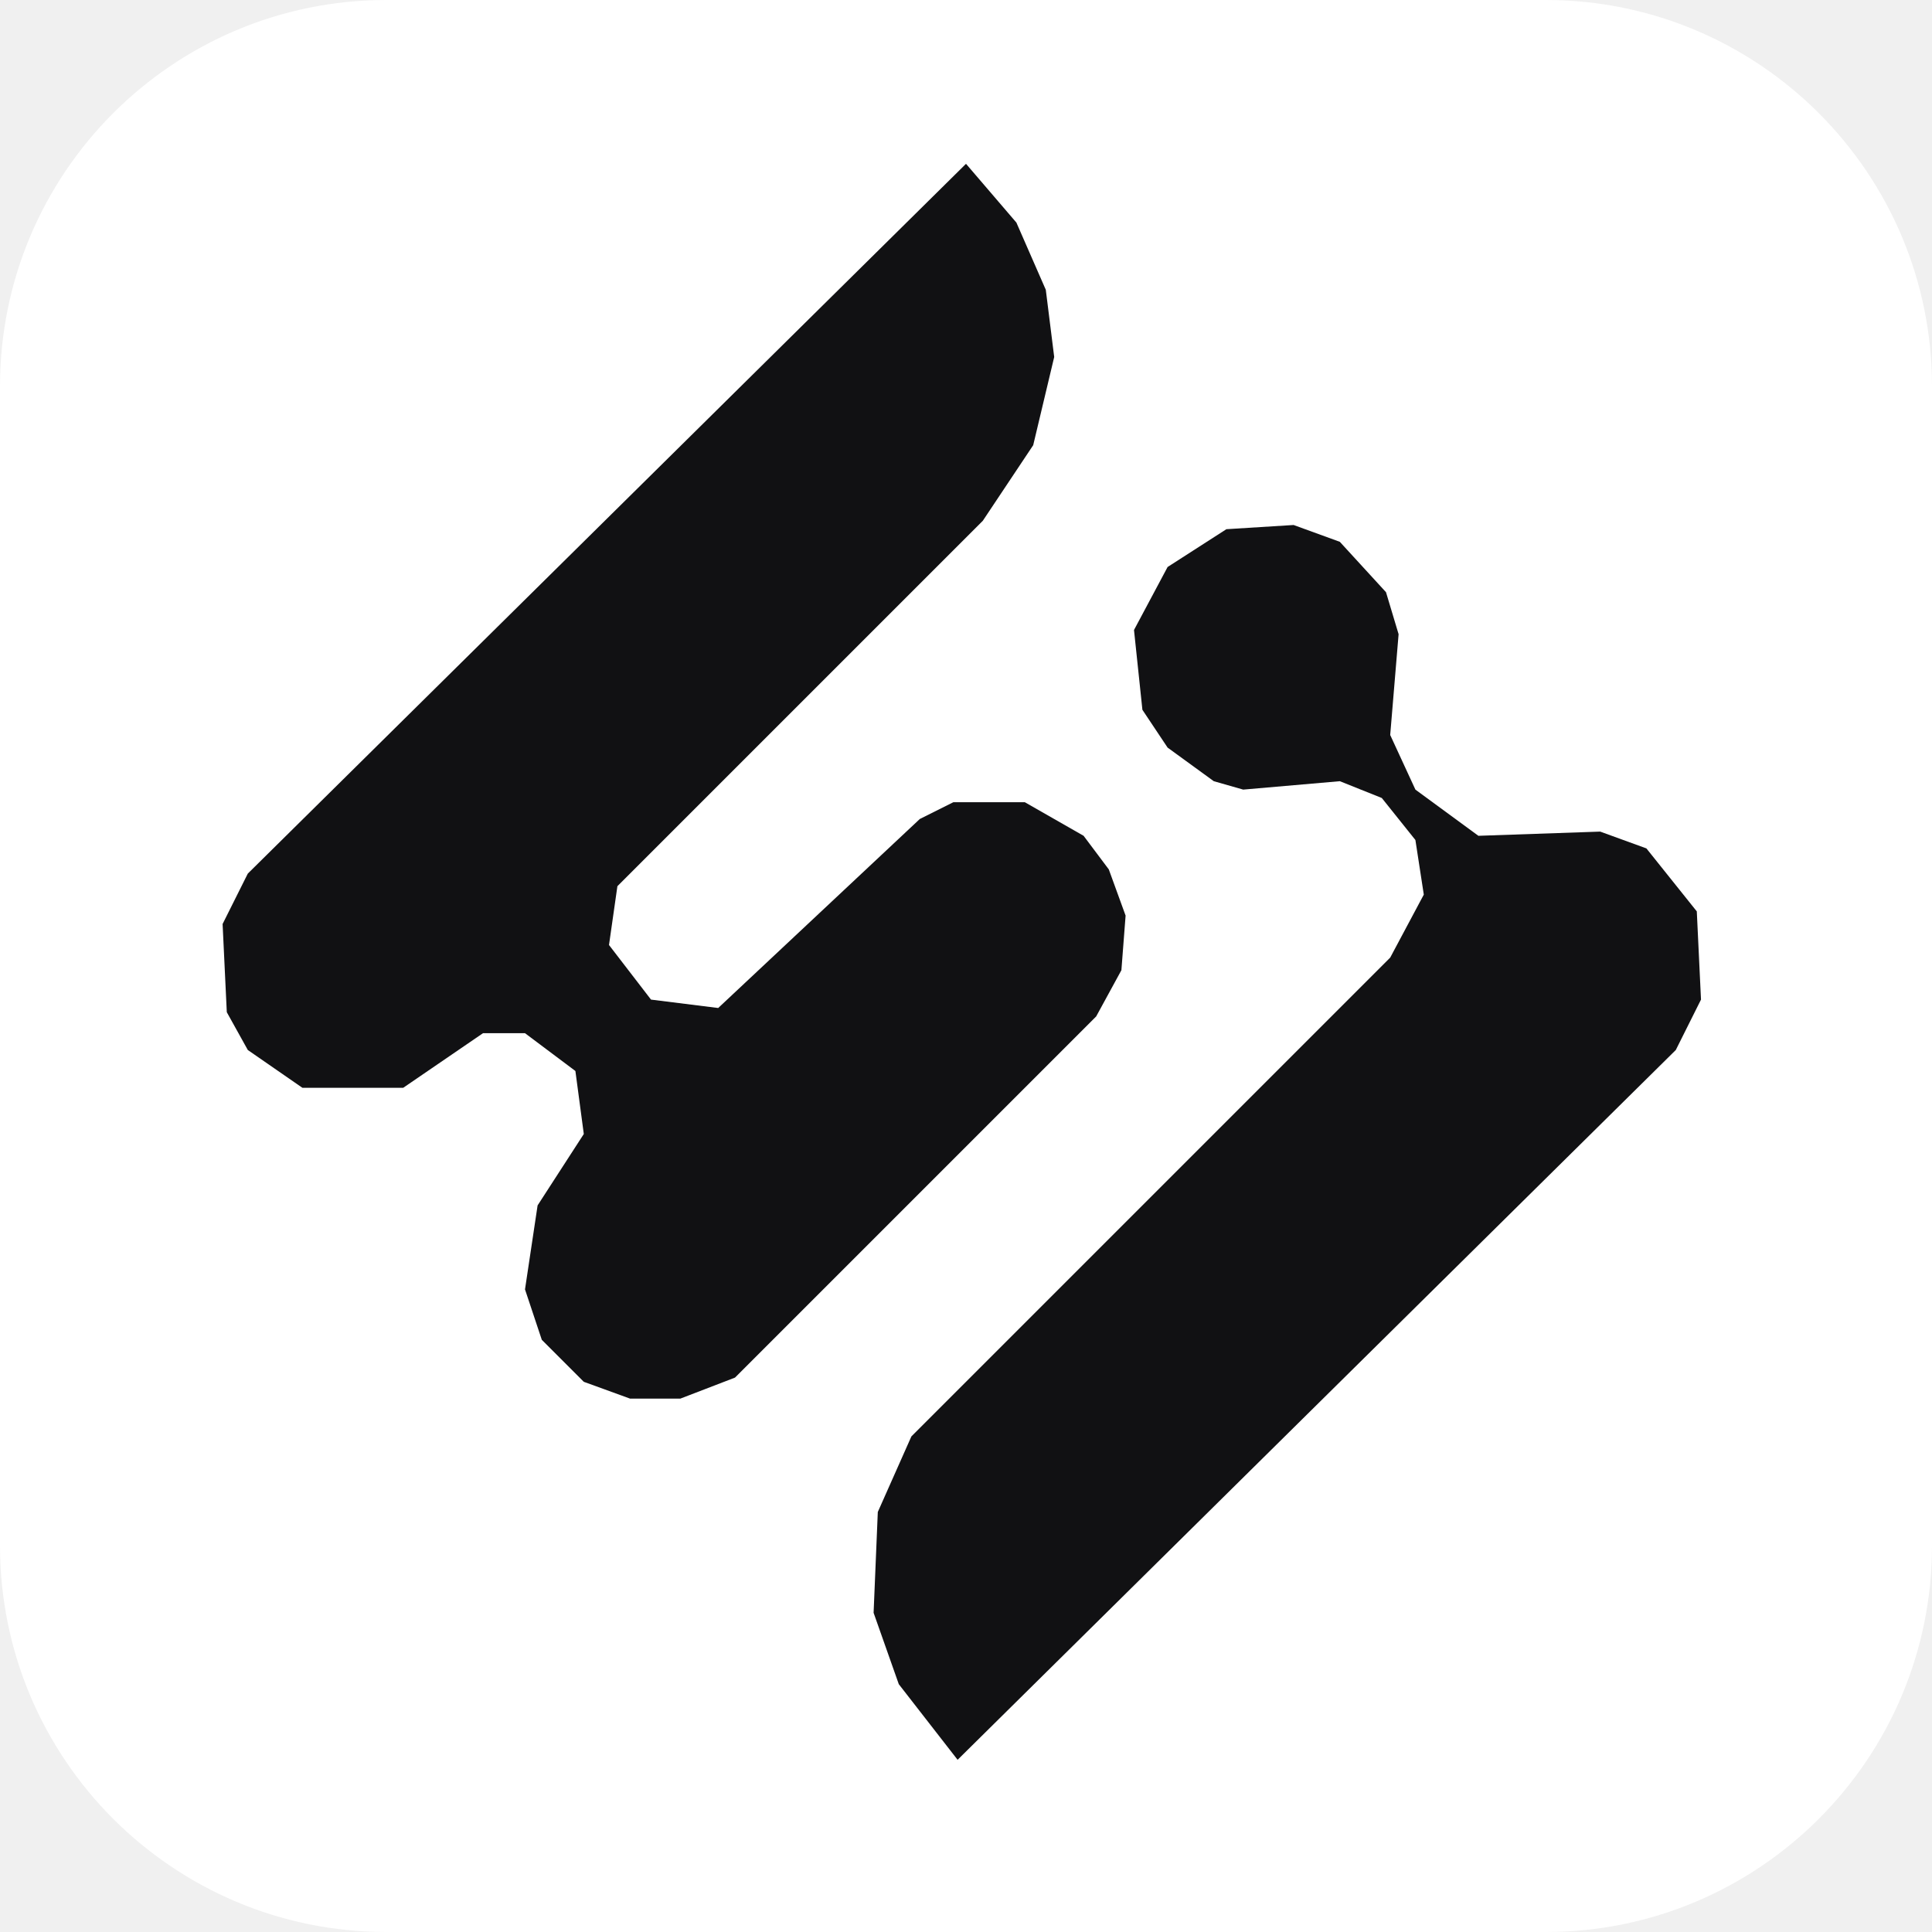
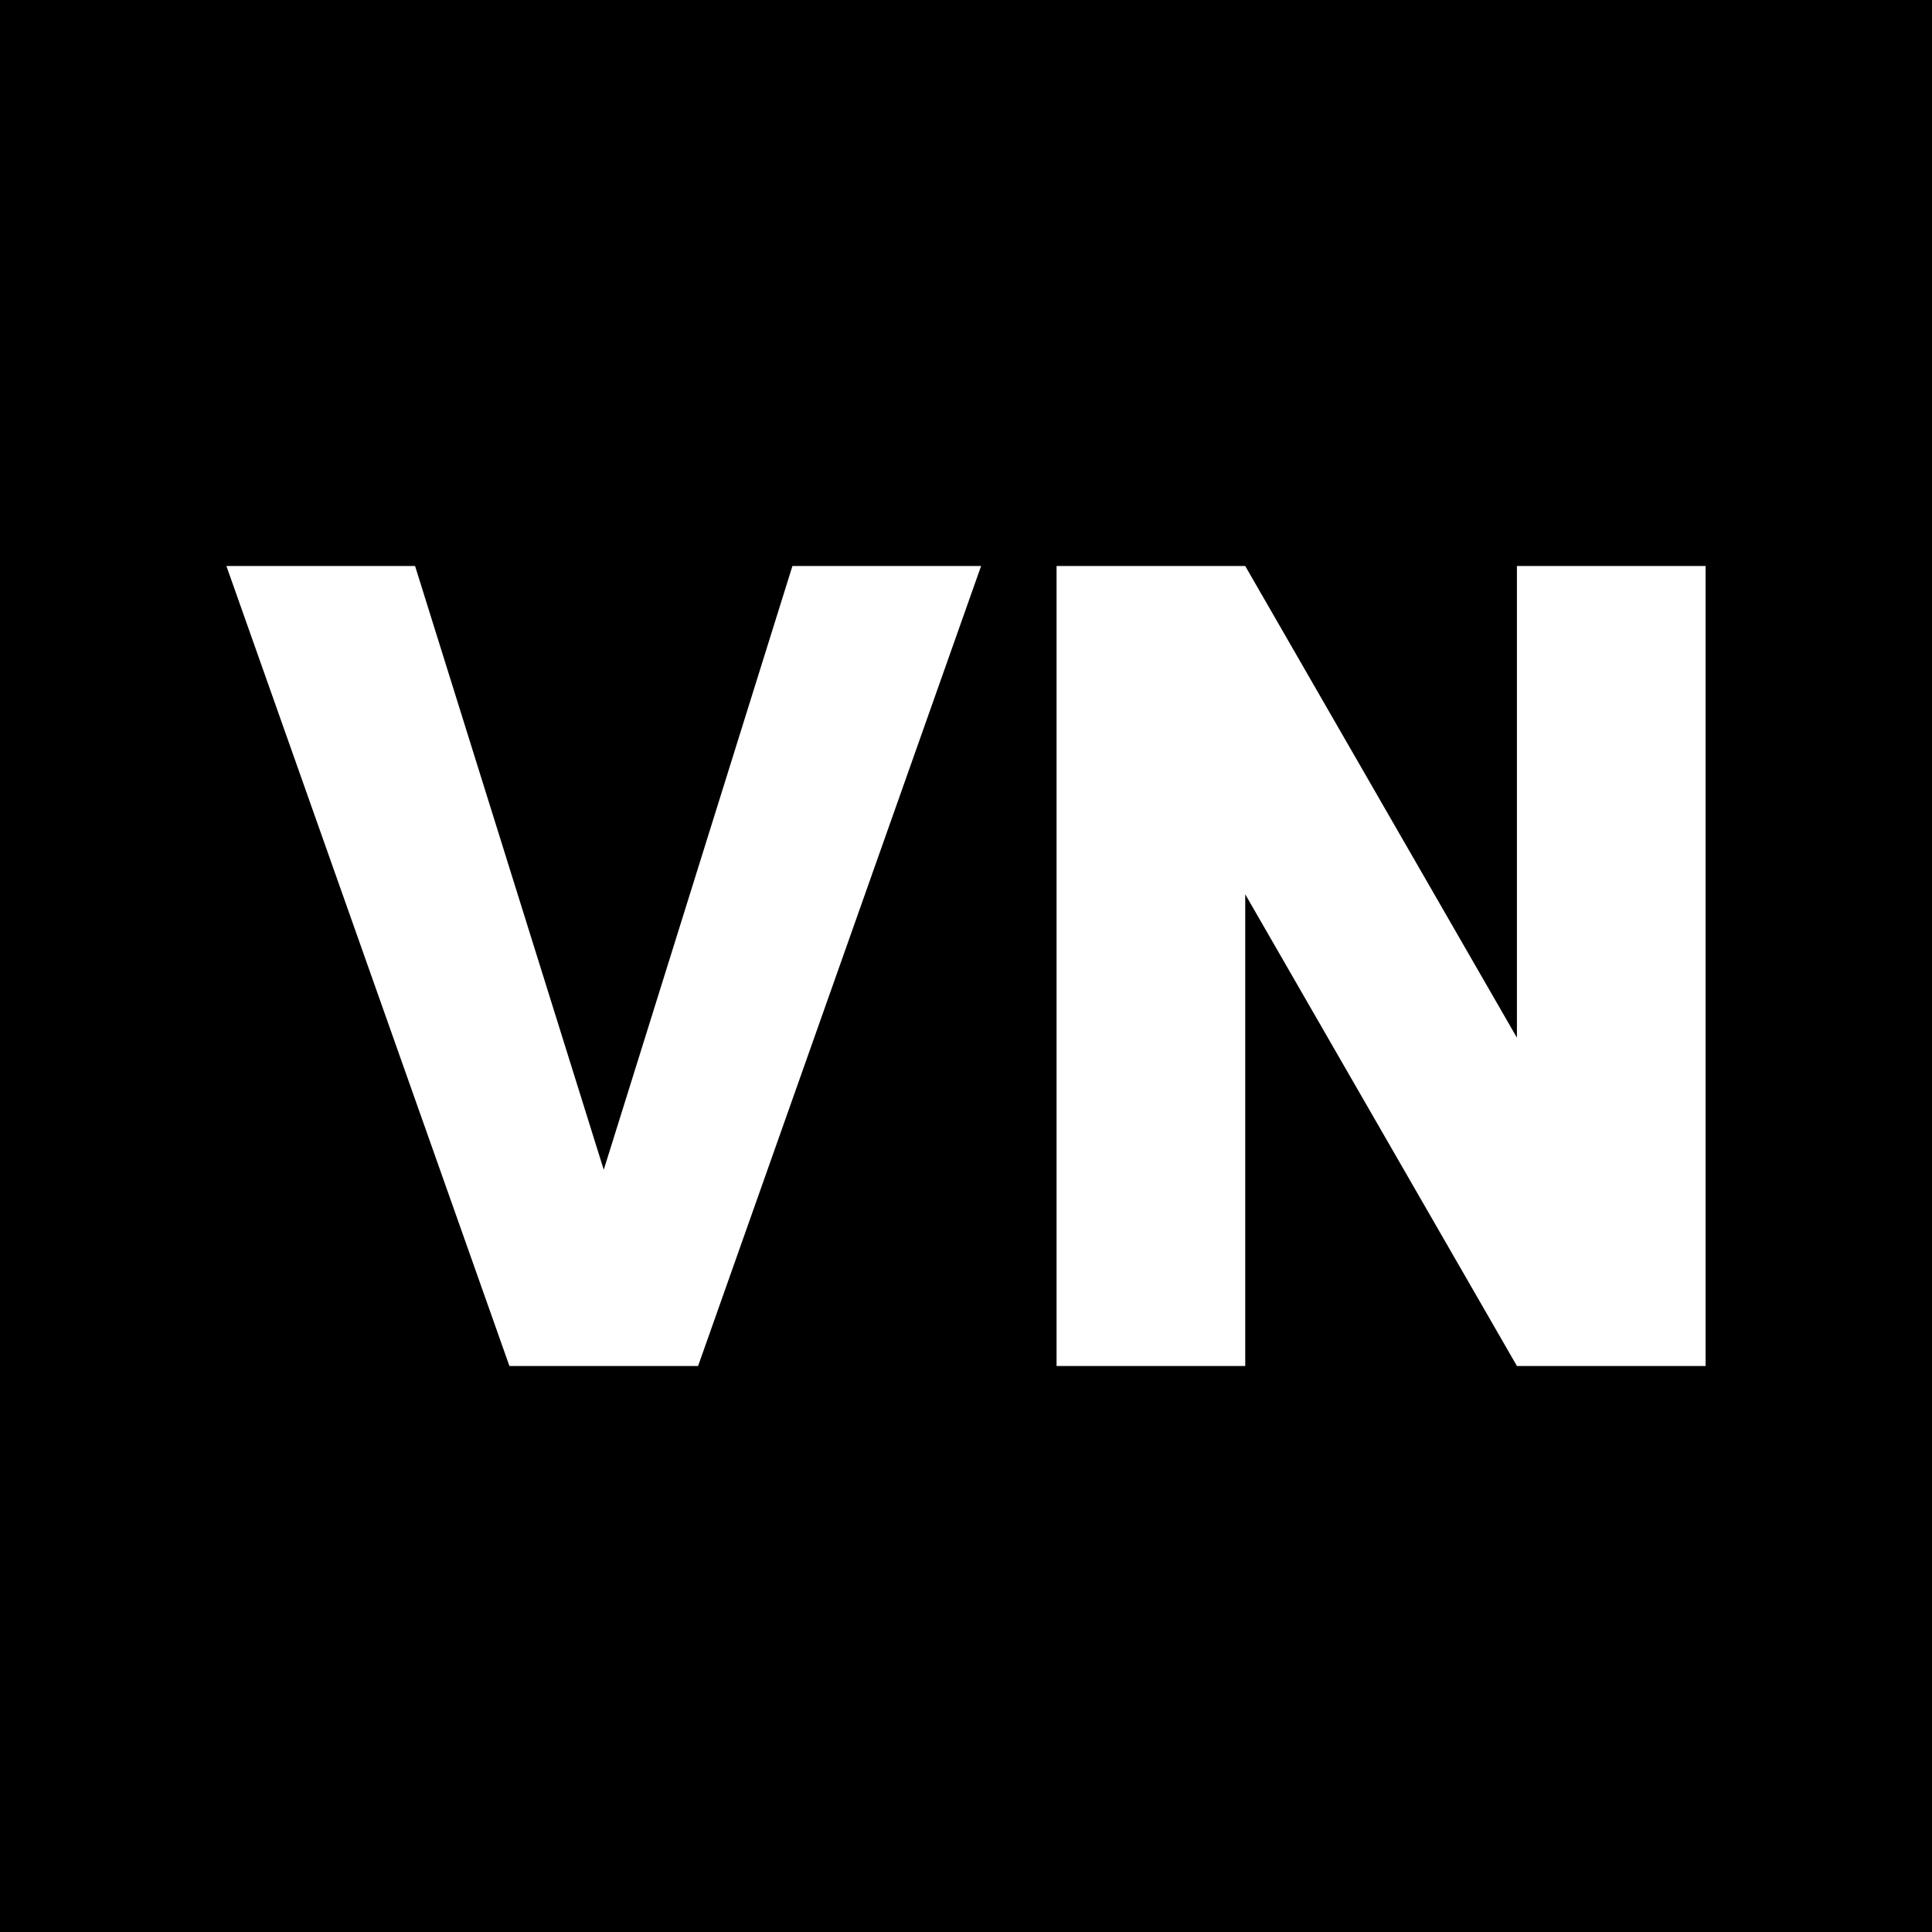
- <svg xmlns="http://www.w3.org/2000/svg" width="1024" height="1024" viewBox="0 0 460 460">
-   <rect width="460" height="460" rx="92" fill="#fff" />
-   <polygon points="308,125 292,126 278,135 270,150 272,169 278,178 289,186 296,188 319,186 329,190 337,200 339,213 331,228 217,342 209,360 208,384 214,401 228,419 399,250 405,238 404,217 392,202 381,198 352,199 337,188 331,175 333,151 330,141 319,129" fill="#111113" />
-   <polygon points="230,39 59,208 53,220 54,241 59,250 72,259 96,259 115,246 125,246 137,255 139,270 128,287 125,307 129,319 139,329 150,333 162,333 175,328 261,242 267,231 268,218 264,207 258,199 244,191 227,191 219,195 171,240 155,238 145,225 147,211 234,124 246,106 251,85 249,69 242,53" fill="#111113" />
+ <svg xmlns="http://www.w3.org/2000/svg" viewBox="0 0 1024 1024">
+   <rect width="1024" height="1024" fill="#000" />
+   <path d="M120 300H220L320 620L420 300H520L370 724H270Z M560 300H660L804 550V300H904V724H804L660 474V724H560Z" fill="#fff" />
</svg>
